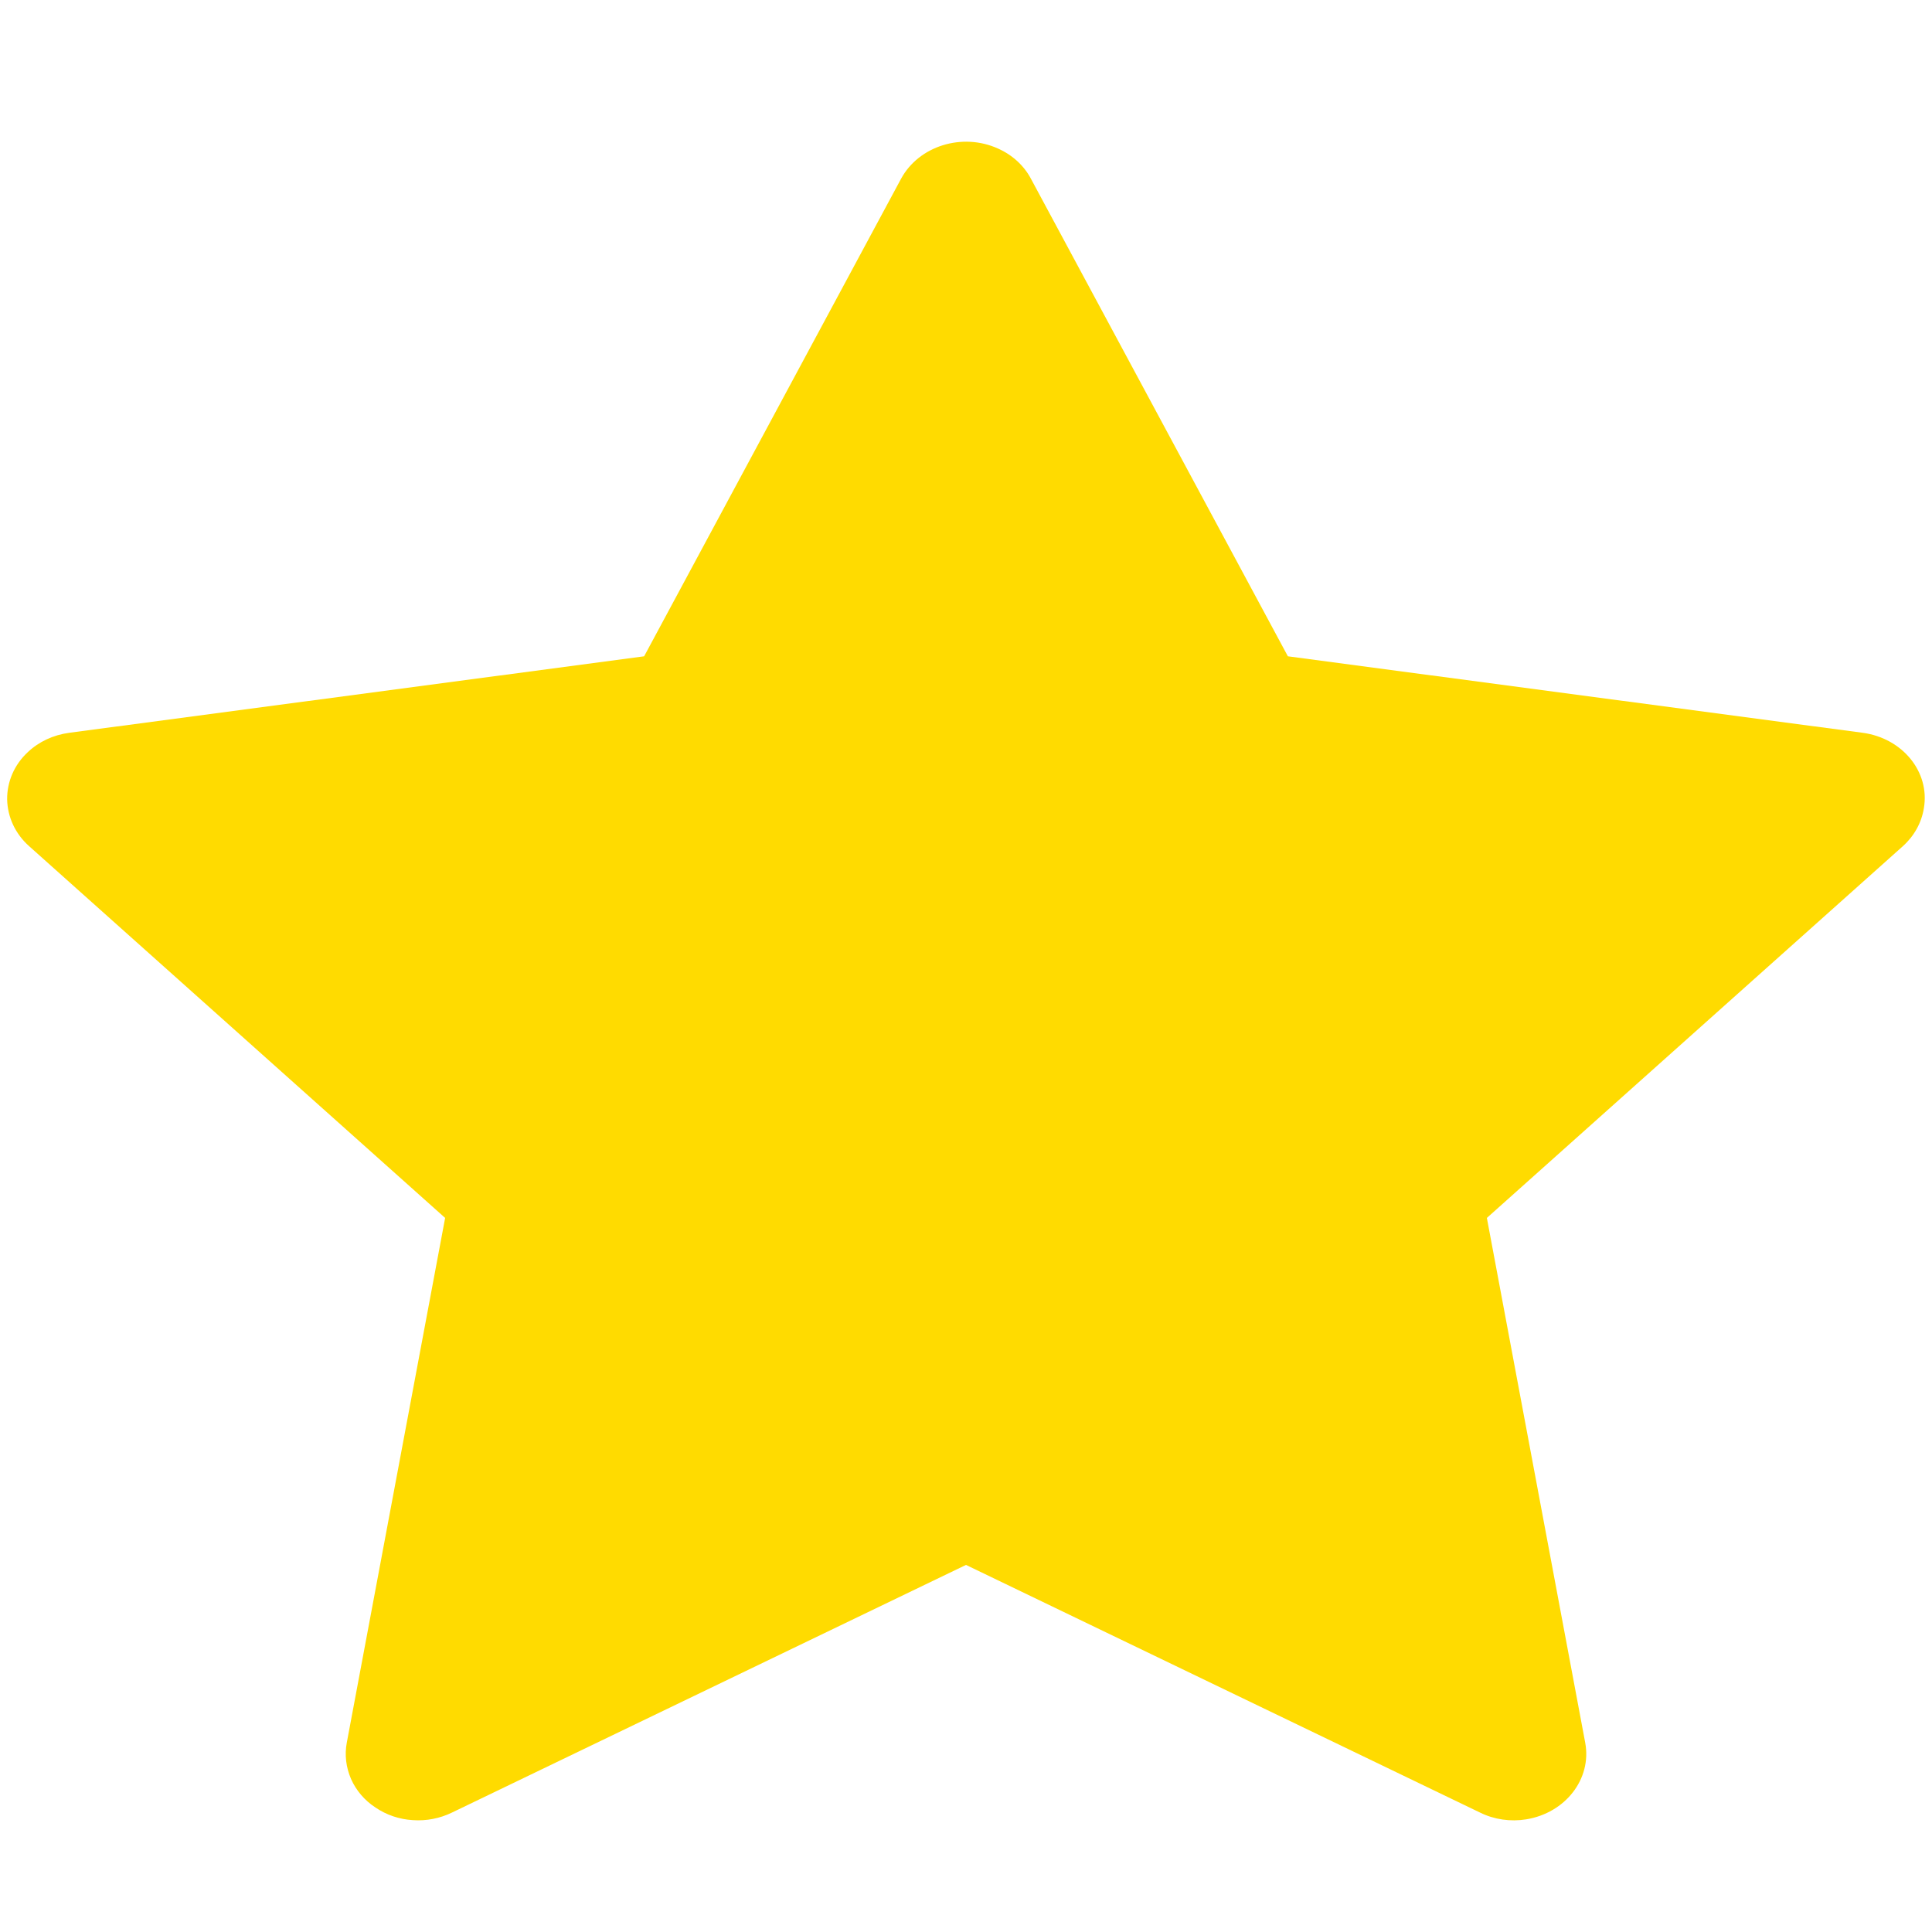
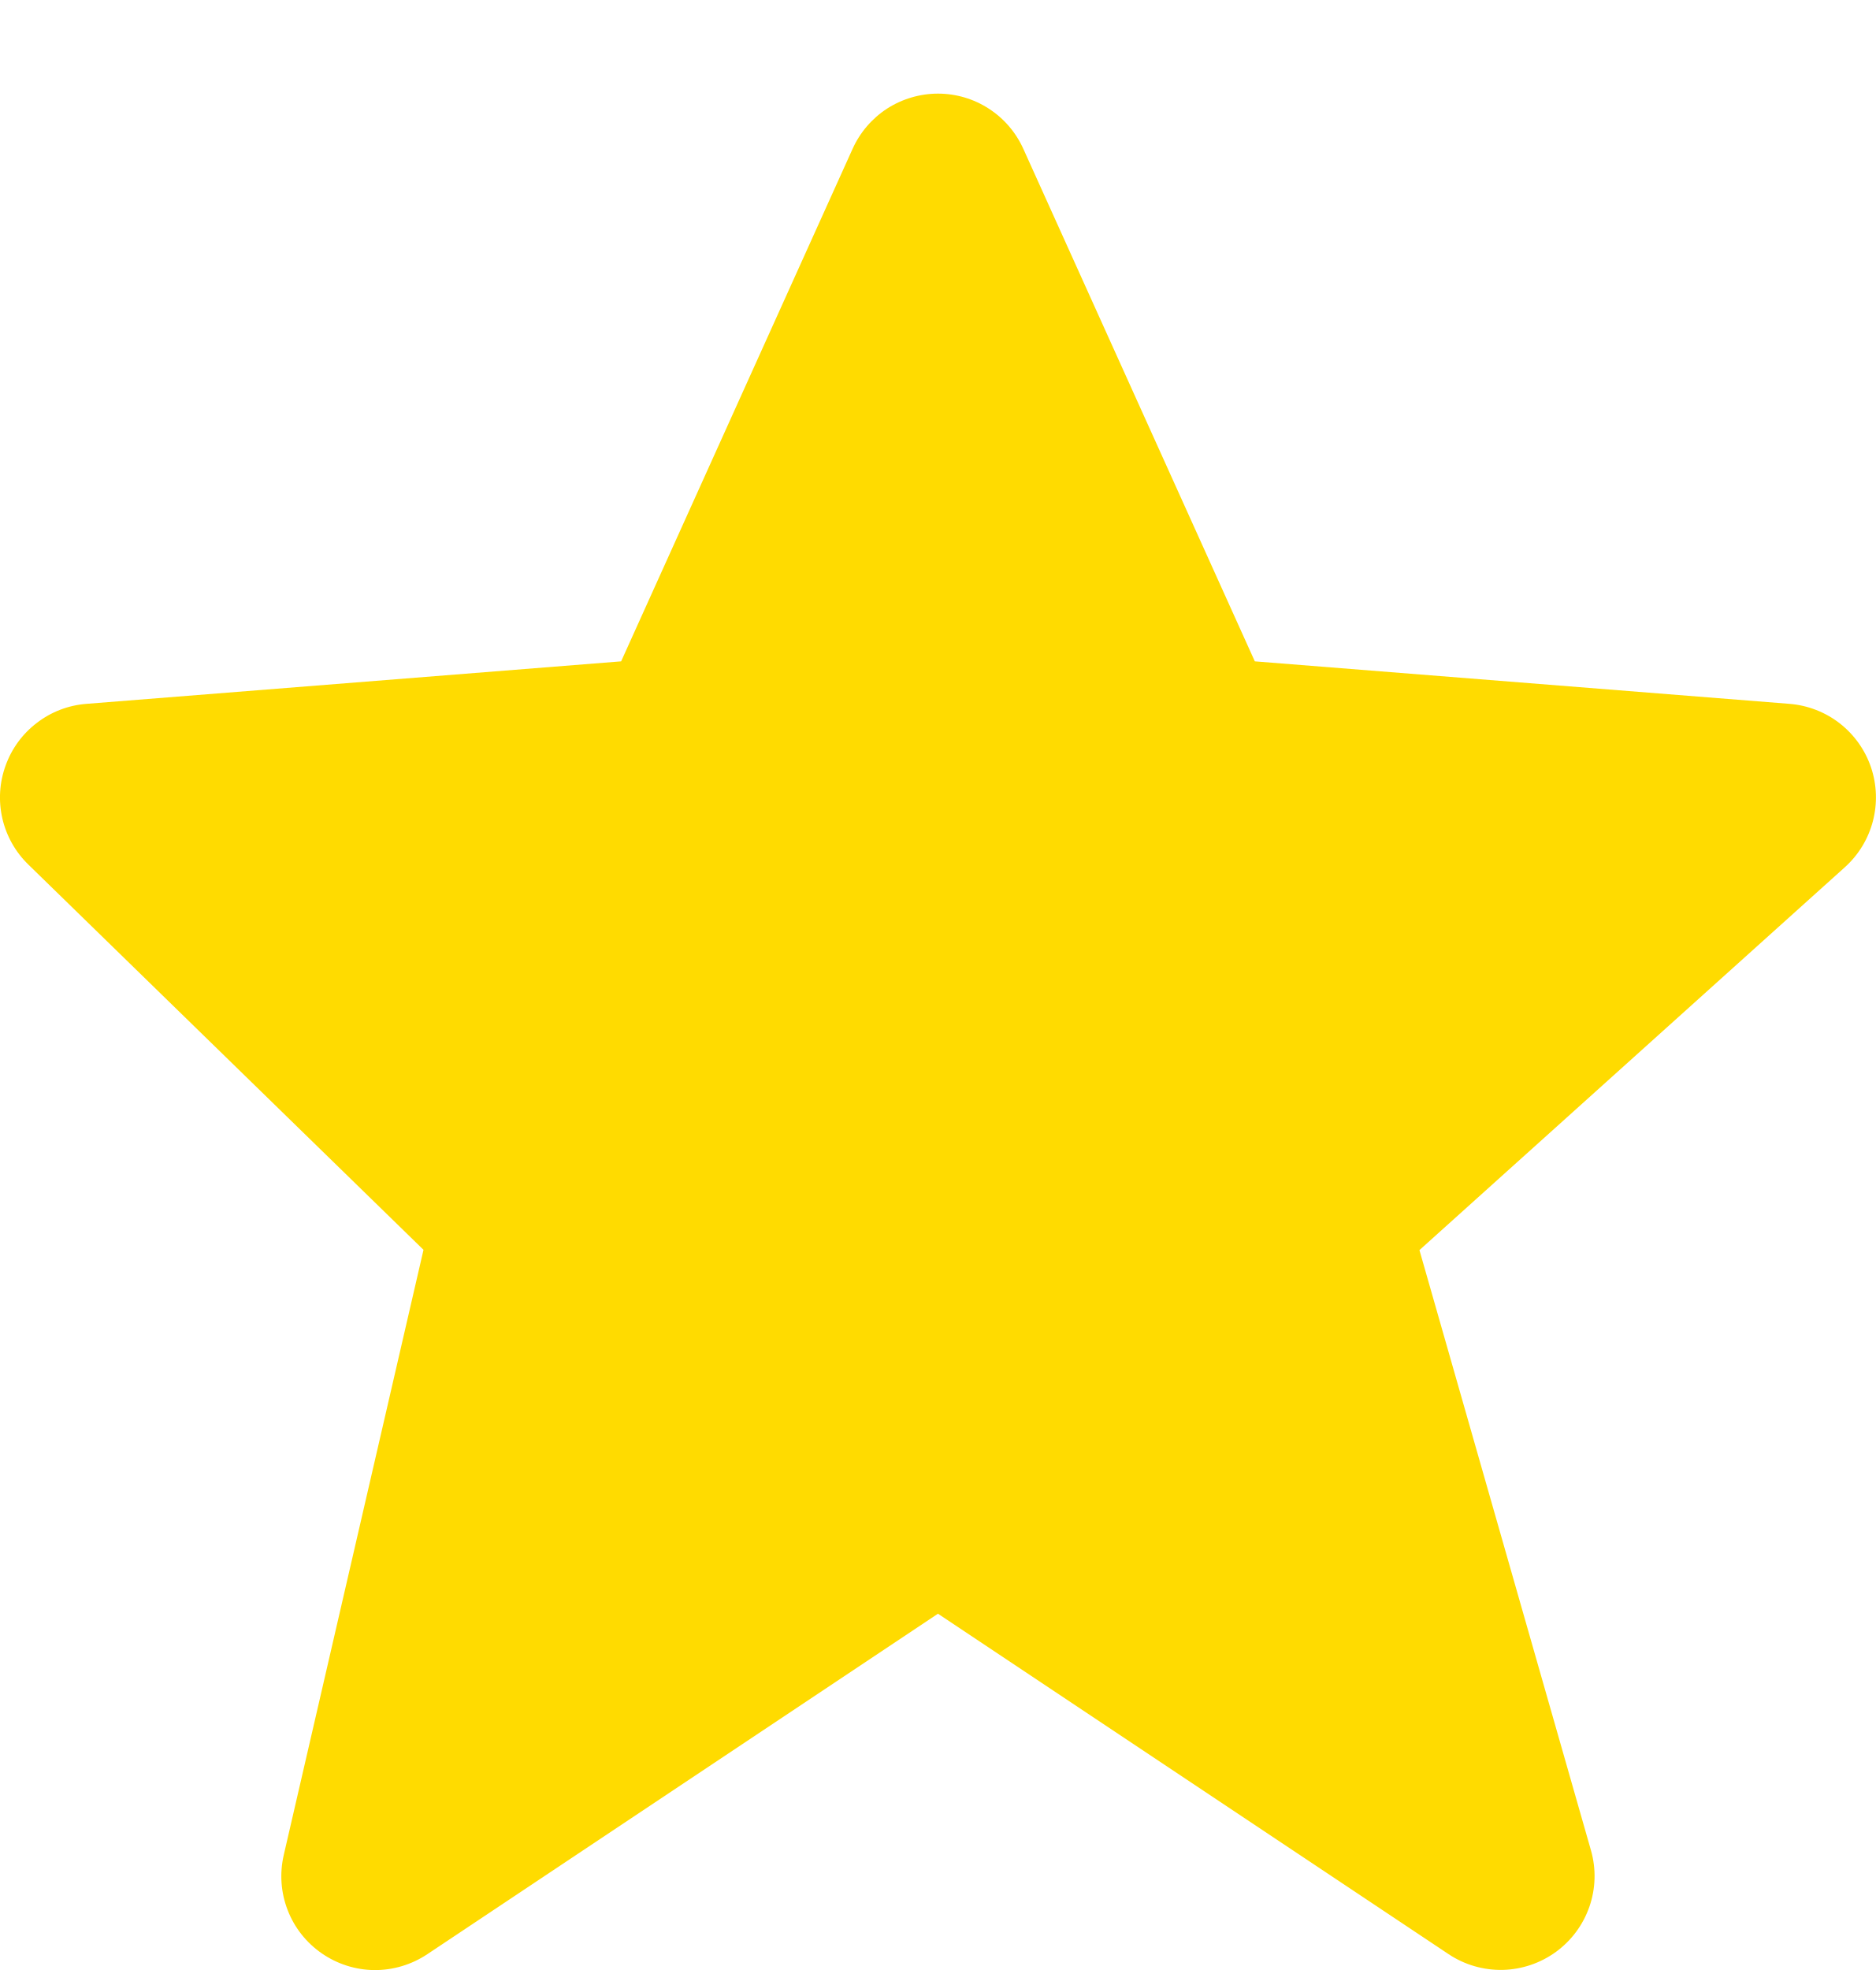
- <svg xmlns="http://www.w3.org/2000/svg" width="10" height="10" viewBox="0 0 10 10" fill="none">
-   <path d="M9.642 3.793L6.666 3.397L5.336 0.925C5.3 0.857 5.24 0.802 5.166 0.769C4.981 0.685 4.756 0.755 4.664 0.925L3.334 3.397L0.358 3.793C0.276 3.804 0.201 3.839 0.144 3.893C0.074 3.958 0.036 4.046 0.037 4.138C0.039 4.229 0.079 4.316 0.151 4.38L2.304 6.304L1.795 9.02C1.783 9.083 1.791 9.148 1.817 9.208C1.843 9.267 1.887 9.319 1.944 9.356C2 9.394 2.067 9.417 2.137 9.421C2.207 9.426 2.277 9.412 2.339 9.382L5 8.1L7.661 9.382C7.734 9.418 7.818 9.43 7.899 9.417C8.103 9.384 8.24 9.207 8.205 9.02L7.696 6.304L9.849 4.38C9.908 4.327 9.946 4.258 9.958 4.183C9.99 3.995 9.847 3.821 9.642 3.793Z" fill="#FFDB00" />
+ <svg xmlns="http://www.w3.org/2000/svg" width="20" height="21" viewBox="0 0 20 21" fill="none">
+   <path d="M19.947 8.179C19.884 7.994 19.768 7.831 19.614 7.711C19.46 7.591 19.274 7.519 19.079 7.503L13.378 7.05L10.911 1.589C10.832 1.413 10.705 1.264 10.543 1.159C10.382 1.054 10.193 0.998 10 0.998C9.808 0.998 9.619 1.054 9.457 1.158C9.296 1.263 9.168 1.412 9.089 1.588L6.622 7.05L0.921 7.503C0.729 7.518 0.546 7.588 0.394 7.705C0.241 7.821 0.125 7.979 0.06 8.16C-0.006 8.341 -0.018 8.536 0.025 8.724C0.068 8.911 0.164 9.082 0.302 9.216L4.515 13.323L3.025 19.775C2.98 19.97 2.994 20.175 3.067 20.362C3.139 20.549 3.266 20.709 3.431 20.823C3.596 20.937 3.791 20.999 3.992 21.001C4.192 21.002 4.388 20.943 4.555 20.832L10 17.202L15.445 20.832C15.615 20.945 15.816 21.003 16.021 20.999C16.225 20.994 16.423 20.927 16.588 20.807C16.754 20.686 16.878 20.518 16.945 20.325C17.012 20.132 17.018 19.923 16.962 19.726L15.133 13.326L19.669 9.244C19.966 8.976 20.075 8.558 19.947 8.179V8.179Z" fill="#FFDB00" />
</svg>
